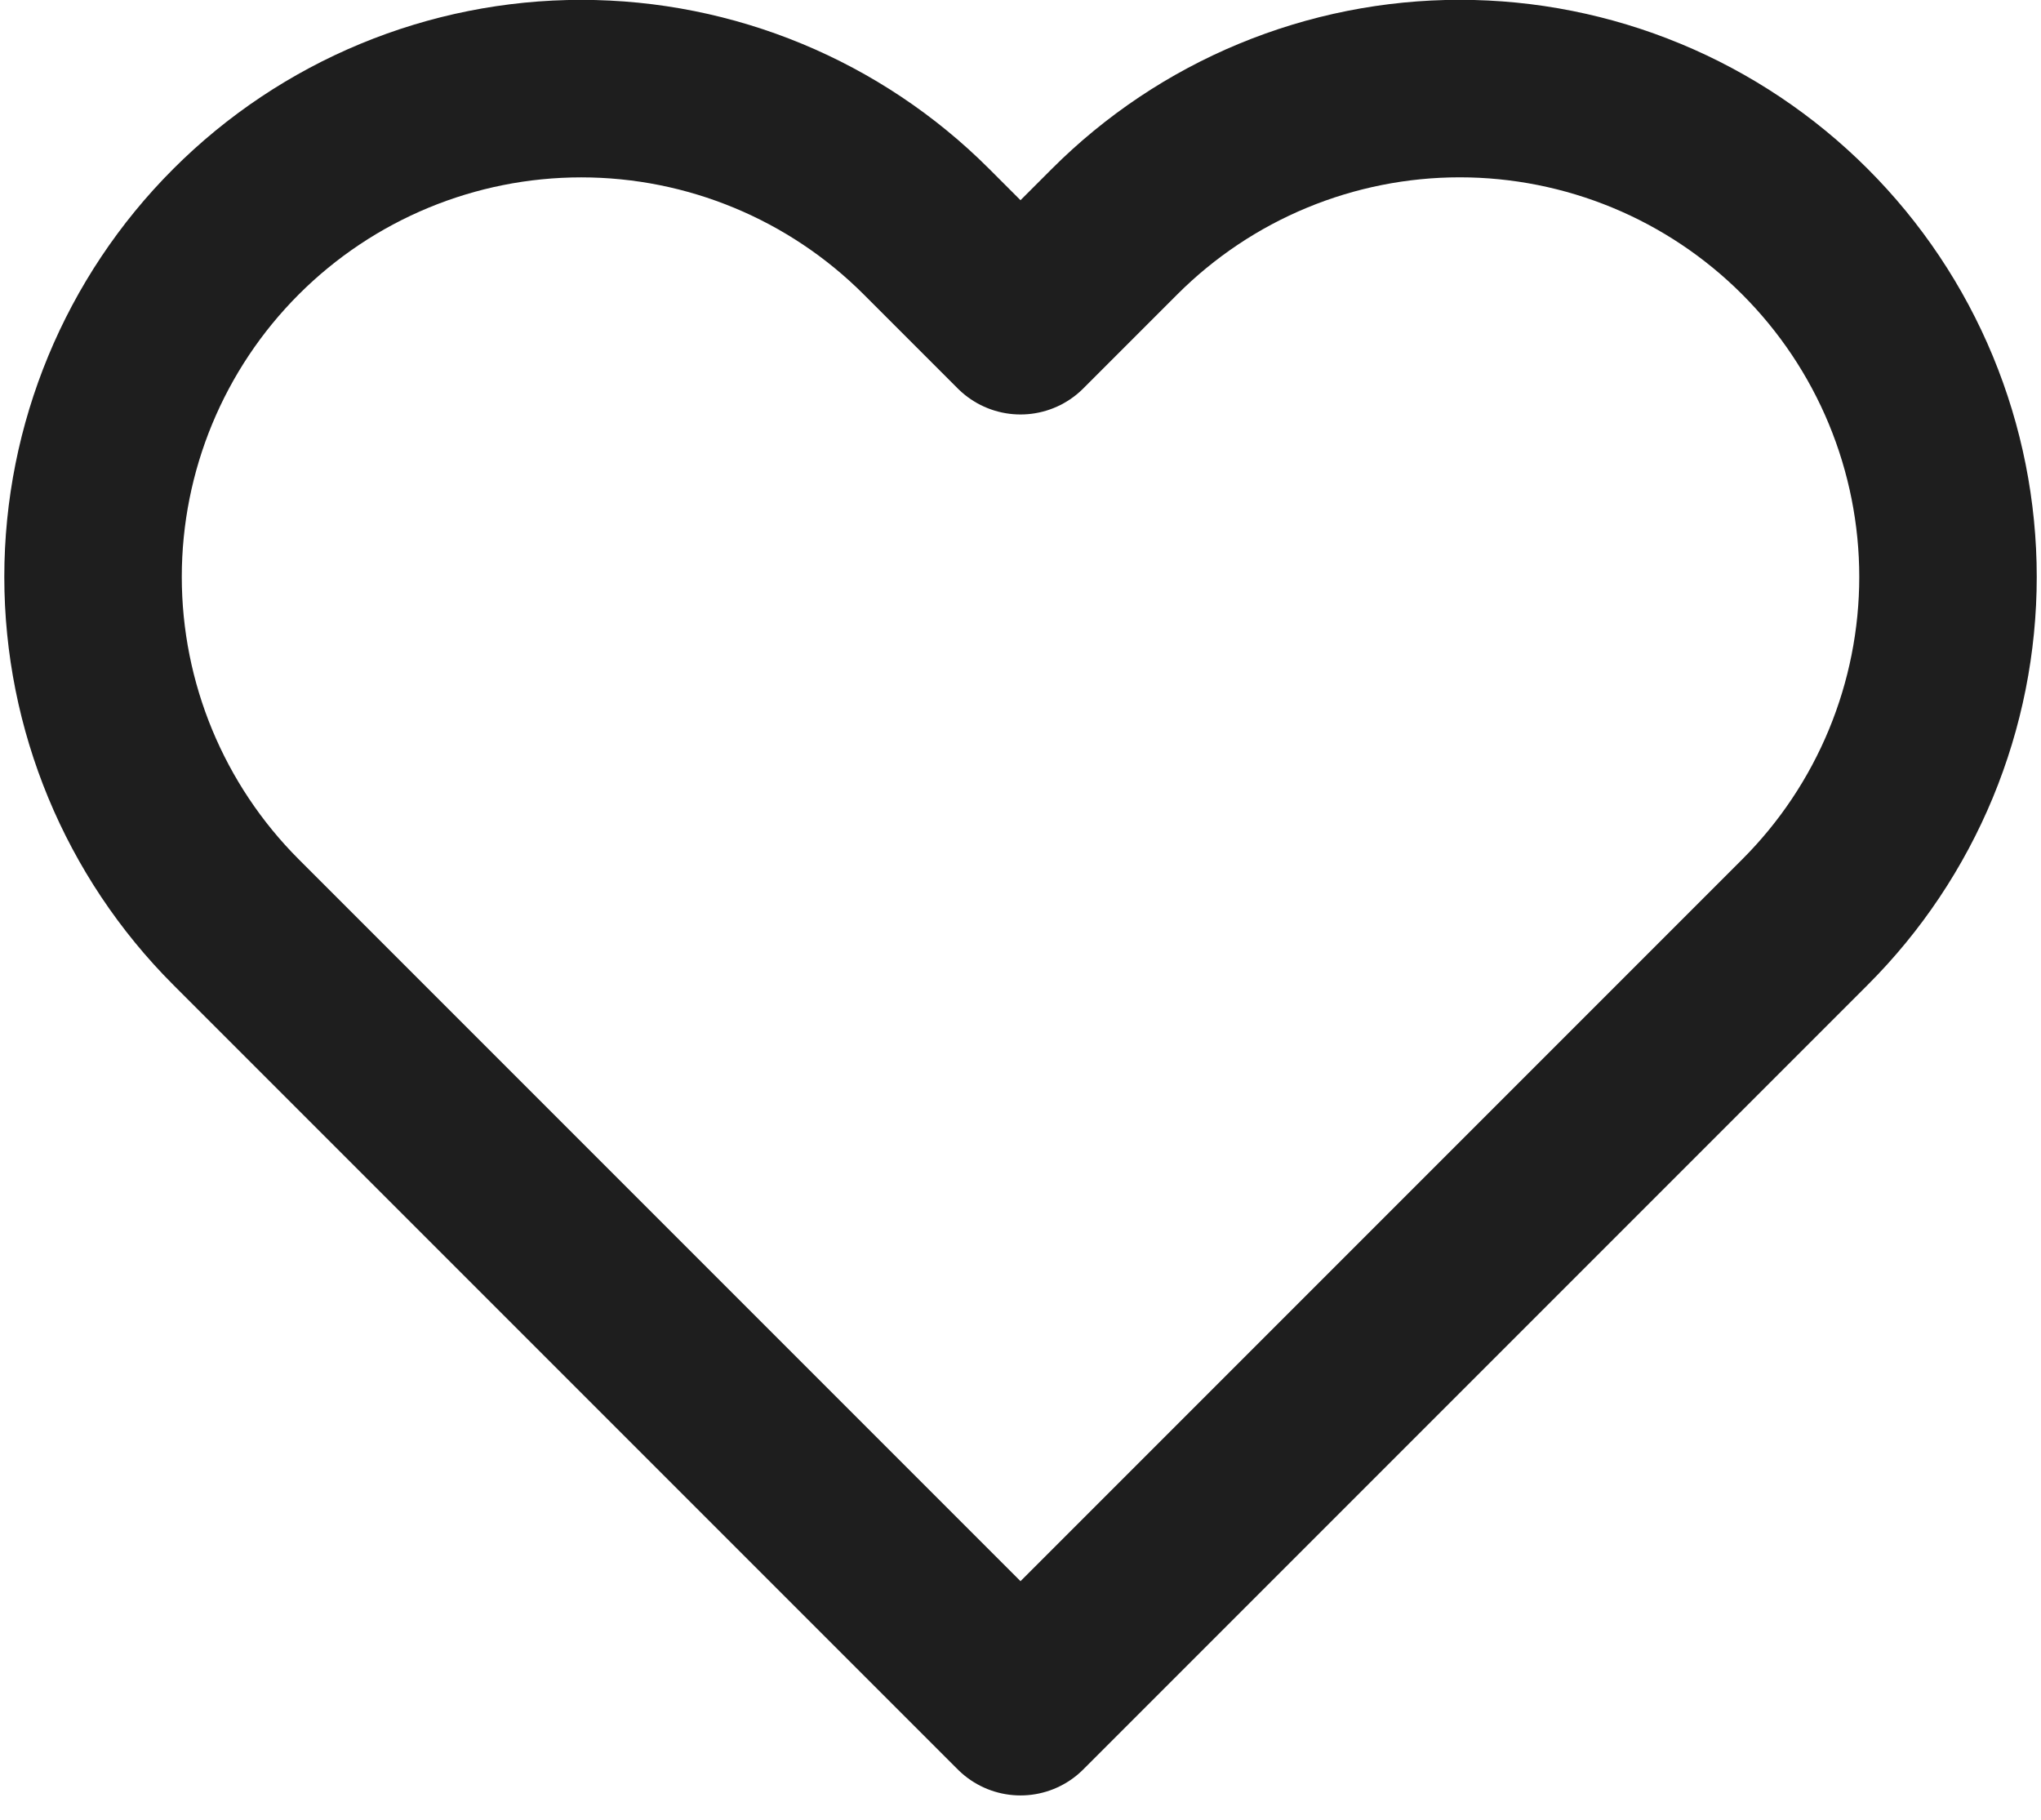
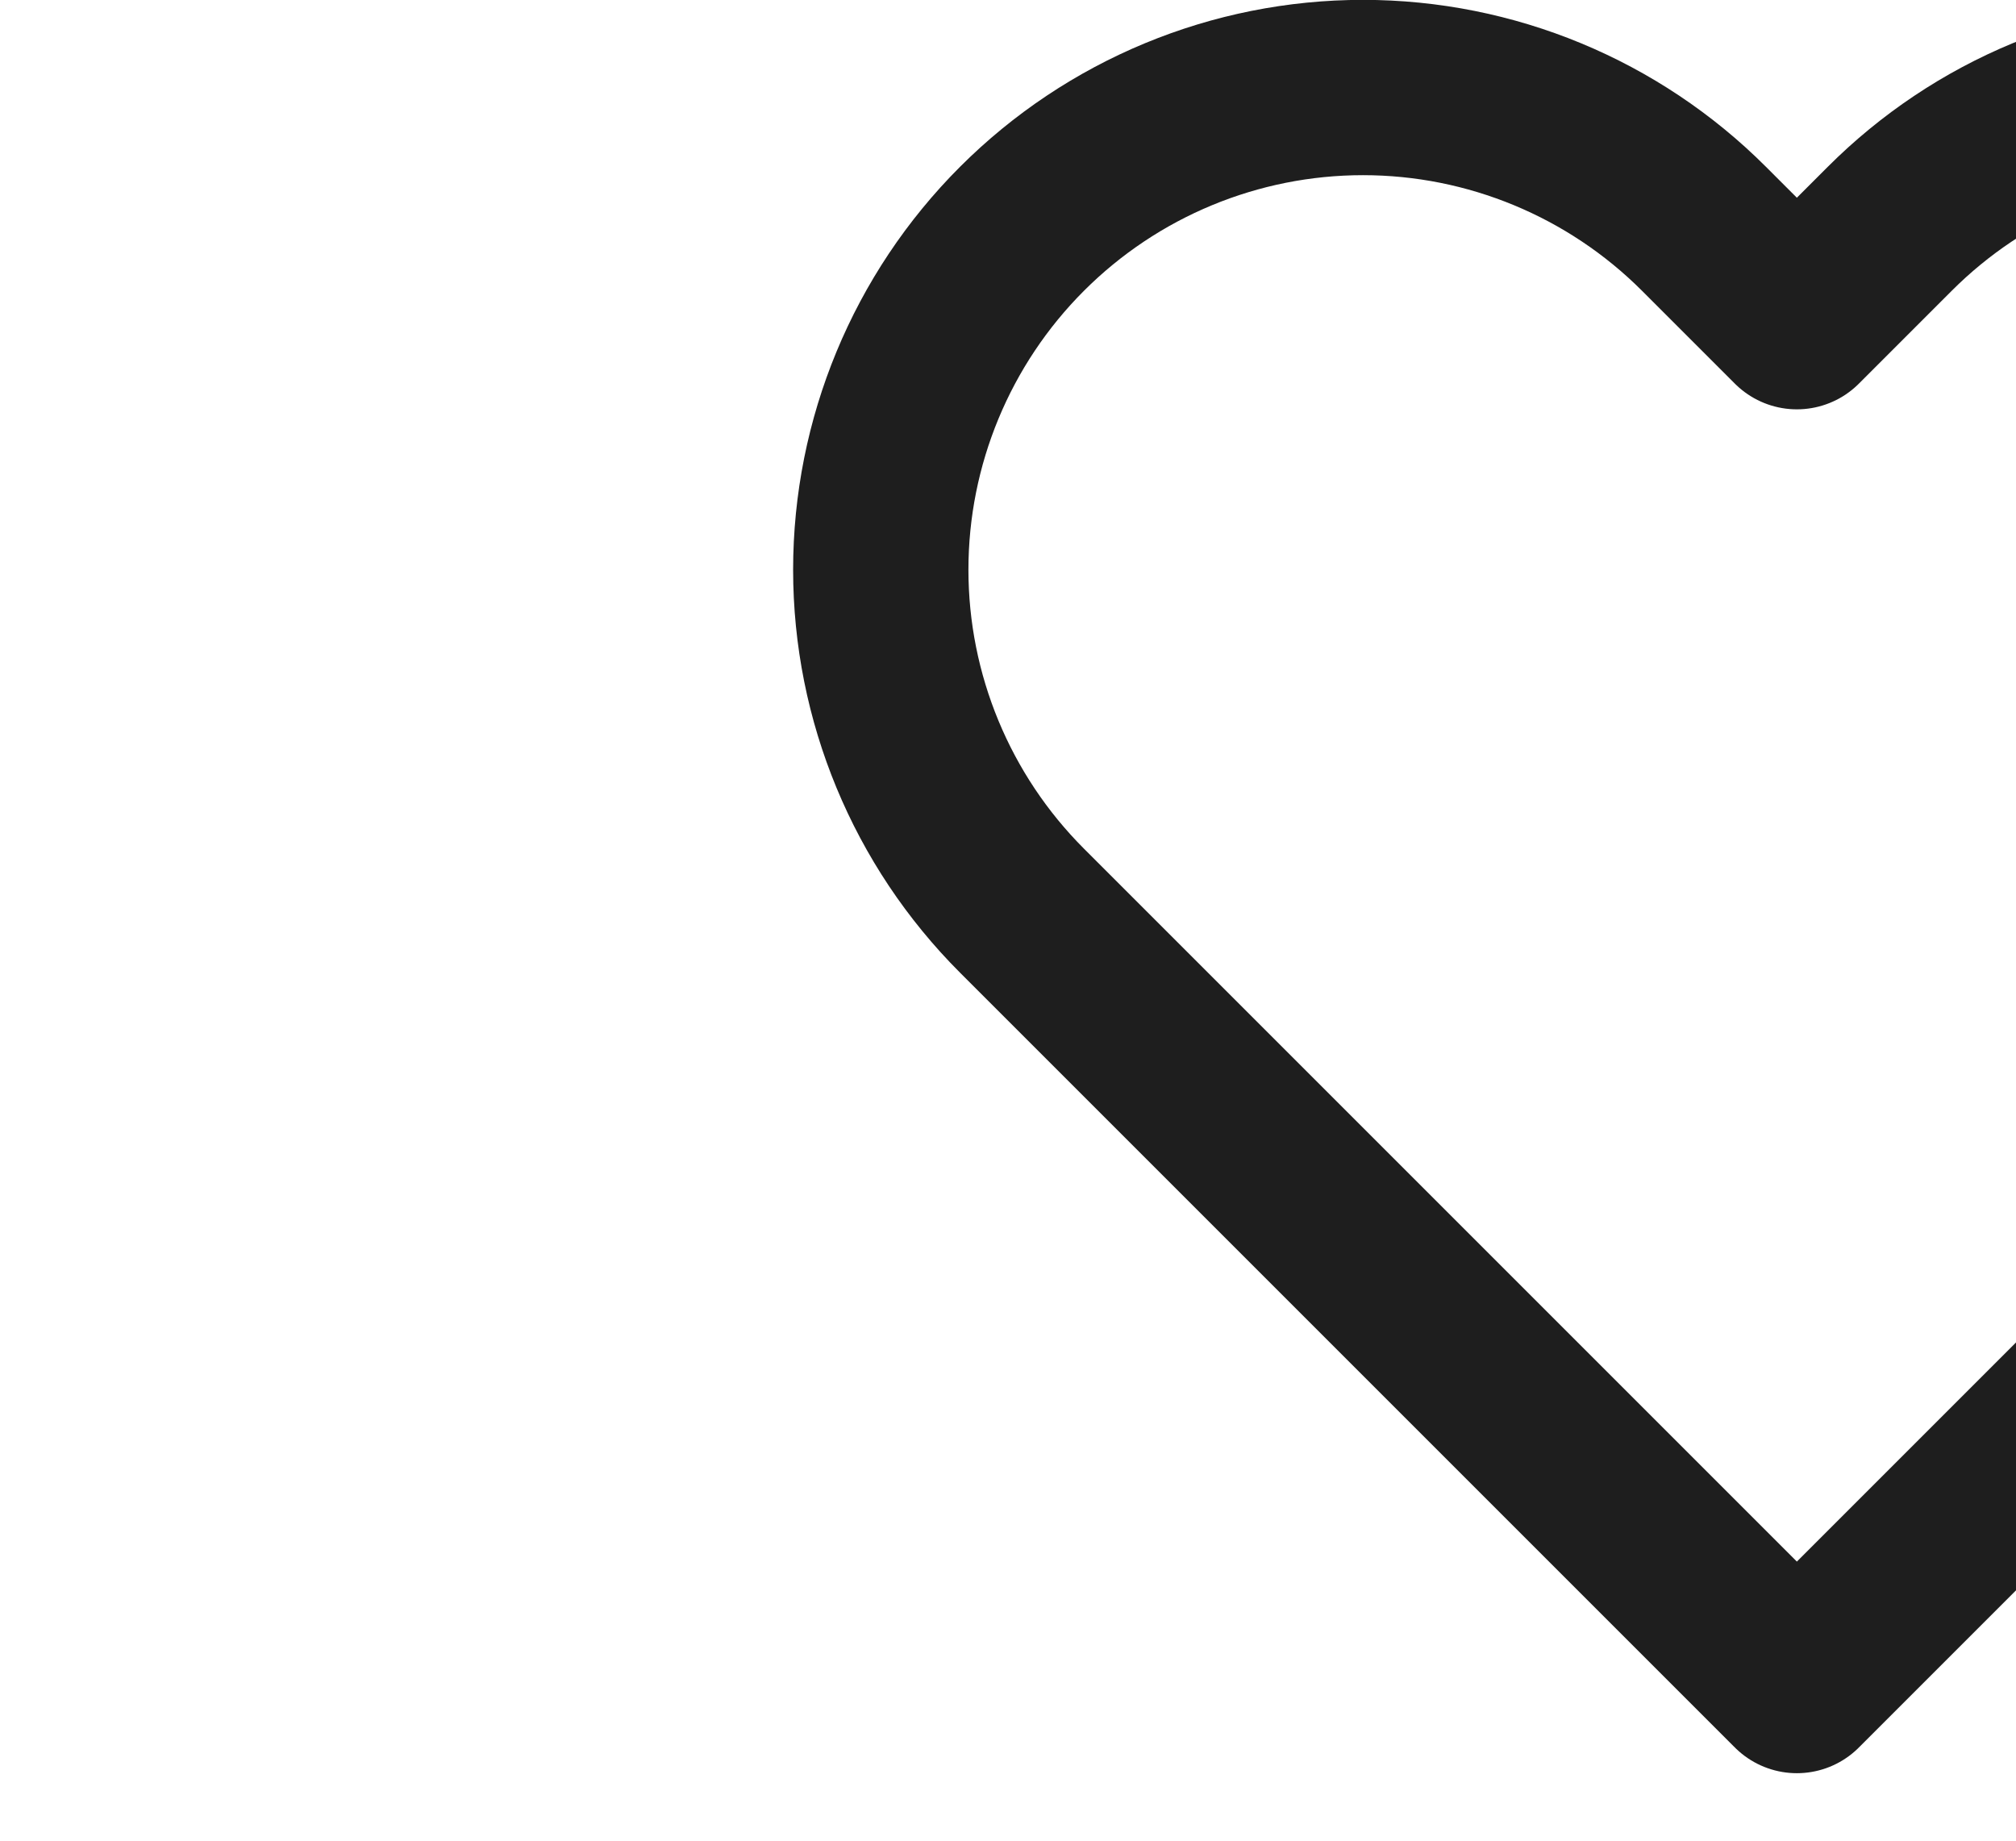
- <svg xmlns="http://www.w3.org/2000/svg" width="46" height="41" viewBox="0 0 46 41" fill="none">
+ <svg xmlns="http://www.w3.org/2000/svg" width="46" height="42" viewBox="0 0 10 42" fill="none">
  <path d="M40.68 5.22C39.658 4.198 38.446 3.387 37.111 2.834C35.776 2.281 34.345 1.996 32.9 1.996C31.455 1.996 30.024 2.281 28.689 2.834C27.354 3.387 26.142 4.198 25.12 5.22L23 7.34L20.88 5.22C18.817 3.157 16.018 1.997 13.1 1.997C10.182 1.997 7.383 3.157 5.32 5.22C3.257 7.283 2.097 10.082 2.097 13C2.097 15.918 3.257 18.717 5.32 20.78L23 38.46L40.68 20.78C41.702 19.759 42.513 18.546 43.066 17.211C43.619 15.876 43.904 14.445 43.904 13C43.904 11.555 43.619 10.124 43.066 8.789C42.513 7.454 41.702 6.242 40.68 5.22Z" stroke="#1E1E1E" stroke-width="4" stroke-linecap="round" stroke-linejoin="round" />
</svg>
